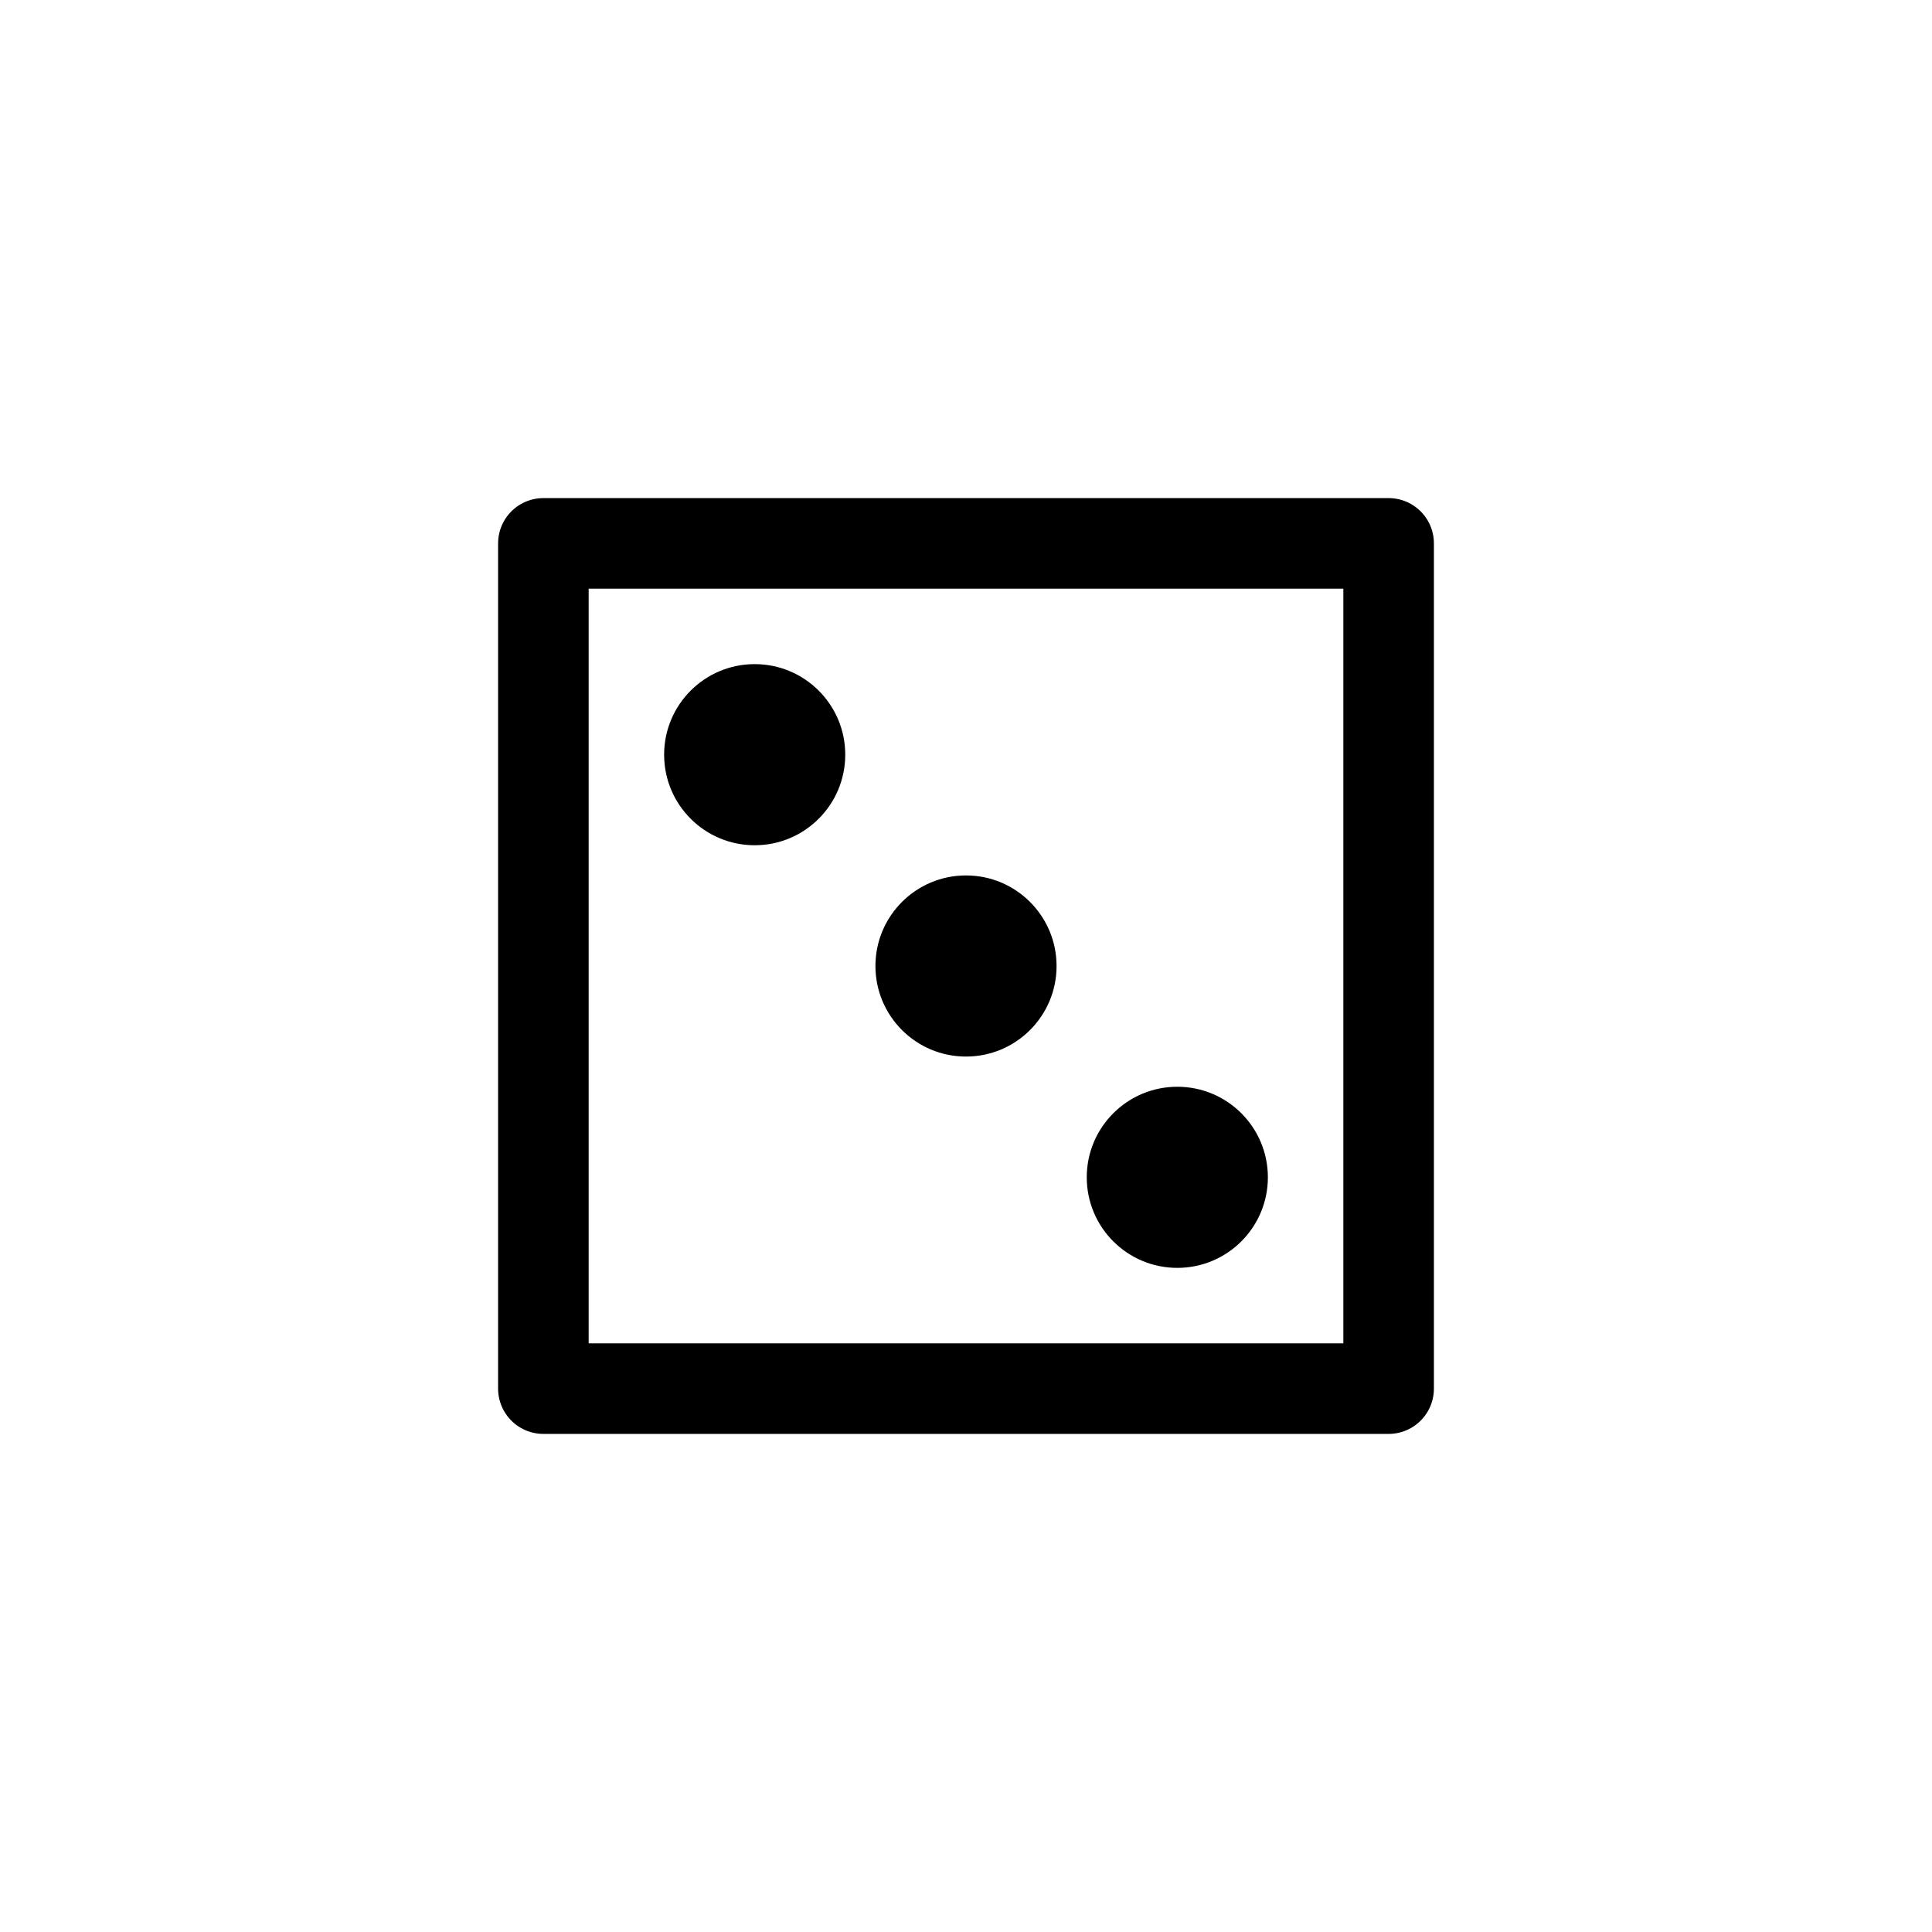
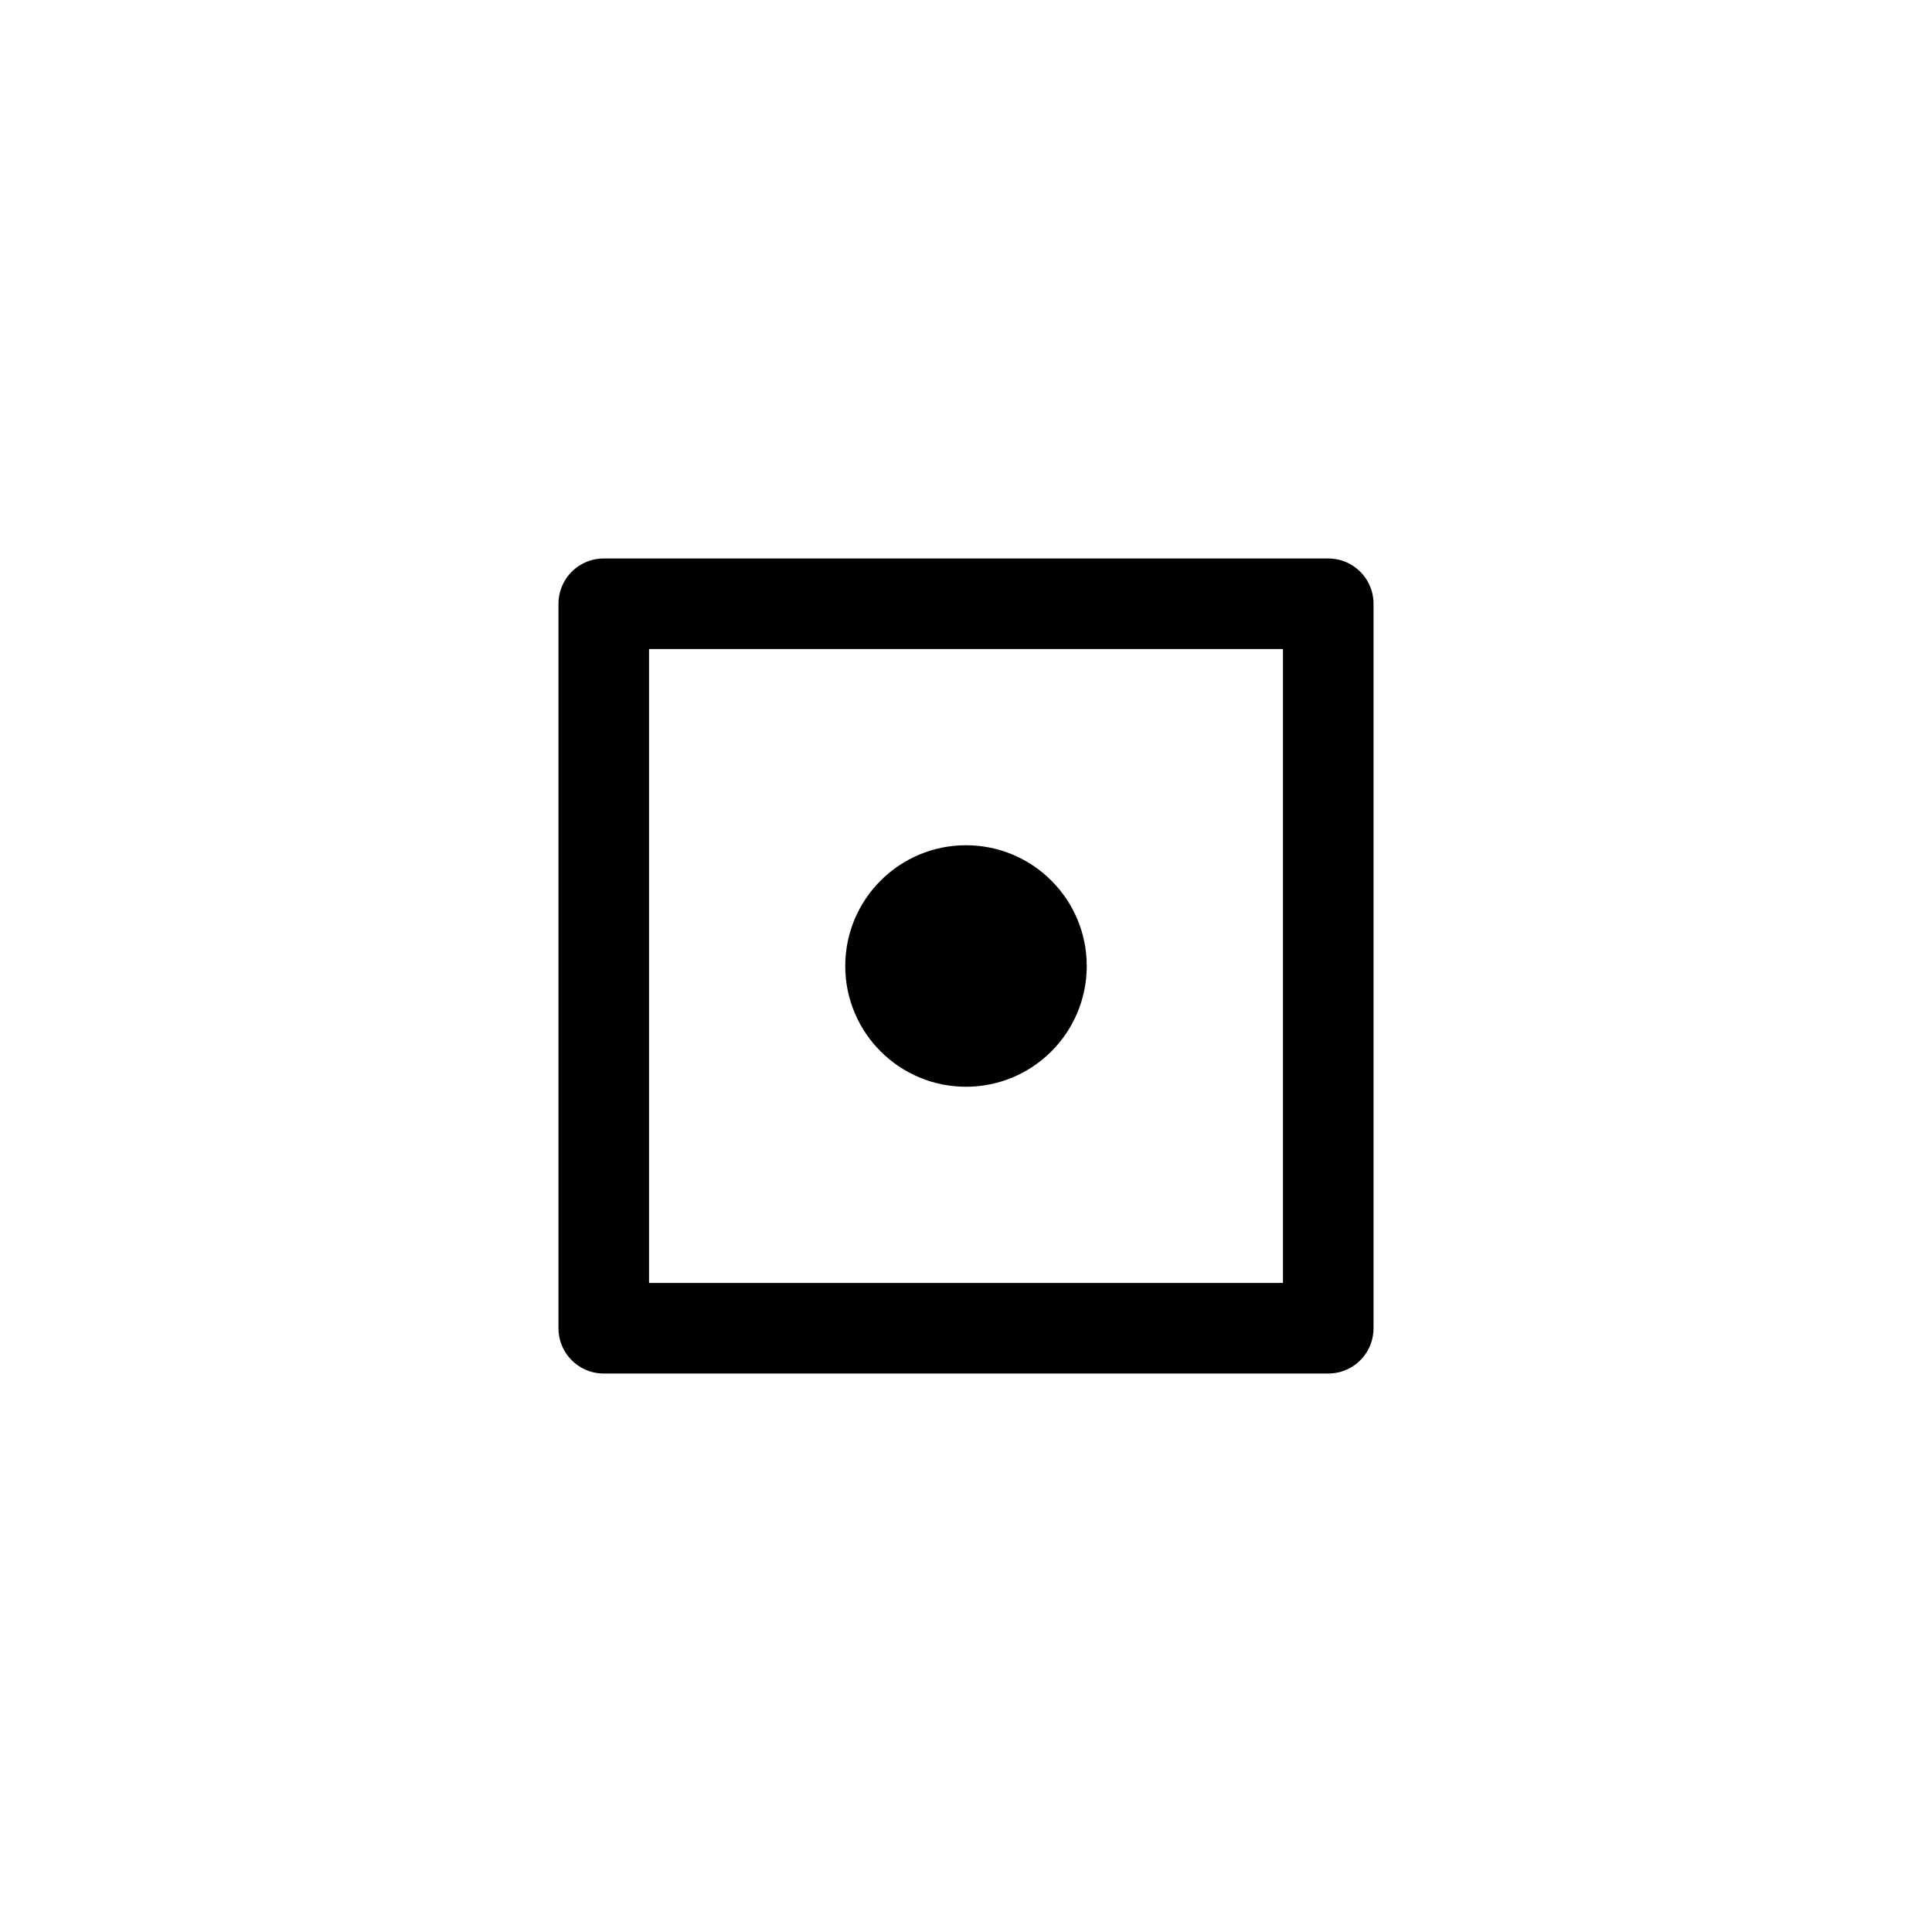
<svg xmlns="http://www.w3.org/2000/svg" xmlns:xlink="http://www.w3.org/1999/xlink" version="1.1" id="svg1" width="32" height="32" viewBox="0 0 32 32">
  <defs id="defs">
    <filter id="filter1" style="color-interpolation-filters:sRGB" x="0" y="0" width="1" height="1">
      <feGaussianBlur id="feGaussianBlur1" result="blur" stdDeviation="1 1" />
    </filter>
  </defs>
  <g id="layer_b" style="display:none">
    <use id="use7" xlink:href="#layer7" style="display:inline;filter:url(#filter1)" />
    <use id="use6" xlink:href="#layer6" style="display:inline;filter:url(#filter1)" />
    <use id="use5" xlink:href="#layer5" style="display:inline;filter:url(#filter1)" />
    <use id="use4" xlink:href="#layer4" style="display:inline;filter:url(#filter1)" />
    <use id="use3" xlink:href="#layer3" style="display:inline;filter:url(#filter1)" />
    <use id="use2" xlink:href="#layer2" style="display:inline;filter:url(#filter1)" />
    <use id="use1" xlink:href="#layer1" style="display:inline;filter:url(#filter1)" />
  </g>
  <g id="layer7" style="display:none">
    <path id="rect7" d="M 4,4 H 28 V 28 H 4 Z" style="fill:none;stroke:none" />
+     <circle id="path22" cx="13" cy="13" r="1.5" style="fill:#000000;stroke:none" />
+     <circle id="path21" cx="19" cy="13" r="1.5" style="fill:#000000;stroke:none" />
+     <circle id="path20" cx="13" cy="16" r="1.5" style="fill:#000000;stroke:none" />
+     <circle id="path19" cx="19" cy="16" r="1.5" style="fill:#000000;stroke:none" />
+     <circle id="path18" cx="13" cy="19" r="1.5" style="fill:#000000;stroke:none" />
+     <circle r="1.5" cy="19" cx="19" id="path17" style="fill:#000000;stroke:none" />
  </g>
  <g id="layer6" style="display:none">
    <path id="rect6" d="M 4,4 H 28 V 28 H 4 Z" style="fill:none;stroke:none" />
+     <circle id="path16" cx="13" cy="13" r="1.5" style="fill:#000000;stroke:none" />
+     <circle id="path15" cx="19" cy="13" r="1.5" style="fill:#000000;stroke:none" />
+     <circle id="path14" cx="13" cy="19" r="1.5" style="fill:#000000;stroke:none" />
+     <circle id="path13" cx="19" cy="19" r="1.5" style="fill:#000000;stroke:none" />
+     <circle id="path12" cx="16" cy="16" r="1.5" style="fill:#000000;stroke:none" />
  </g>
  <g id="layer5" style="display:none">
    <path id="rect5" d="M 4,4 H 28 V 28 H 4 Z" style="fill:none;stroke:none" />
+     <circle id="path11" cx="13" cy="13" r="1.5" style="fill:#000000;stroke:none" />
+     <circle id="path10" cx="19" cy="13" r="1.5" style="fill:#000000;stroke:none" />
+     <circle id="path9" cx="13" cy="19" r="1.5" style="fill:#000000;stroke:none" />
+     <circle id="path8" cx="19" cy="19" r="1.5" style="fill:#000000;stroke:none" />
  </g>
-   <g id="layer4" style="display:inline">
+   <g id="layer4" style="display:none">
    <path id="rect4" d="M 4,4 H 28 V 28 H 4 Z" style="fill:none;stroke:none" />
-     <path d="M 21,19.5 A 1.5,1.5 0 0 1 19.5,21 1.5,1.5 0 0 1 18,19.5 1.5,1.5 0 0 1 19.5,18 1.5,1.5 0 0 1 21,19.5 m -7,-7 A 1.5,1.5 0 0 1 12.5,14 1.5,1.5 0 0 1 11,12.5 1.5,1.5 0 0 1 12.5,11 1.5,1.5 0 0 1 14,12.5 M 17.5,16 A 1.5,1.5 0 0 1 16,17.5 1.5,1.5 0 0 1 14.5,16 1.5,1.5 0 0 1 16,14.5 1.5,1.5 0 0 1 17.5,16 Z" style="fill:#000000;stroke:none" id="ellipse846" />
+     <circle id="path7" cx="13" cy="13" r="1.5" style="fill:#000000;stroke:none" />
+     <circle id="path6" cx="16" cy="16" r="1.5" style="fill:#000000;stroke:none" />
+     <circle id="path5" cx="19" cy="19" r="1.5" style="fill:#000000;stroke:none" />
  </g>
  <g id="layer3" style="display:none">
    <path id="rect3" d="M 4,4 H 28 V 28 H 4 Z" style="fill:none;stroke:none" />
+     <circle id="path4" cx="13" cy="13" r="1.5" style="fill:#000000;stroke:none" />
+     <circle id="path3" cx="19" cy="19" r="1.5" style="fill:#000000;stroke:none" />
  </g>
-   <g id="layer2" style="display:none">
+   <g id="layer2" style="display:inline">
    <path id="rect2" d="M 4,4 H 28 V 28 H 4 Z" style="fill:none;stroke:none" />
+     <circle id="path2" cx="16" cy="16" r="2" style="fill:#000000;stroke:none" />
  </g>
  <g id="layer1" style="display:inline">
    <path id="rect1" d="M 4,4 H 28 V 28 H 4 Z" style="fill:none;stroke:none" />
-     <path id="path1" d="M 16,9 H 9 V 23 H 23 V 9 Z" style="fill:none;stroke:#000000;stroke-width:1.5;stroke-linecap:round;stroke-linejoin:round" />
+     <path id="path1" d="m 16,10 h -6 v 6 6 h 6 6 v -6 -6 z" style="fill:none;stroke:#000000;stroke-width:1.5;stroke-linecap:round;stroke-linejoin:round" />
  </g>
</svg>
